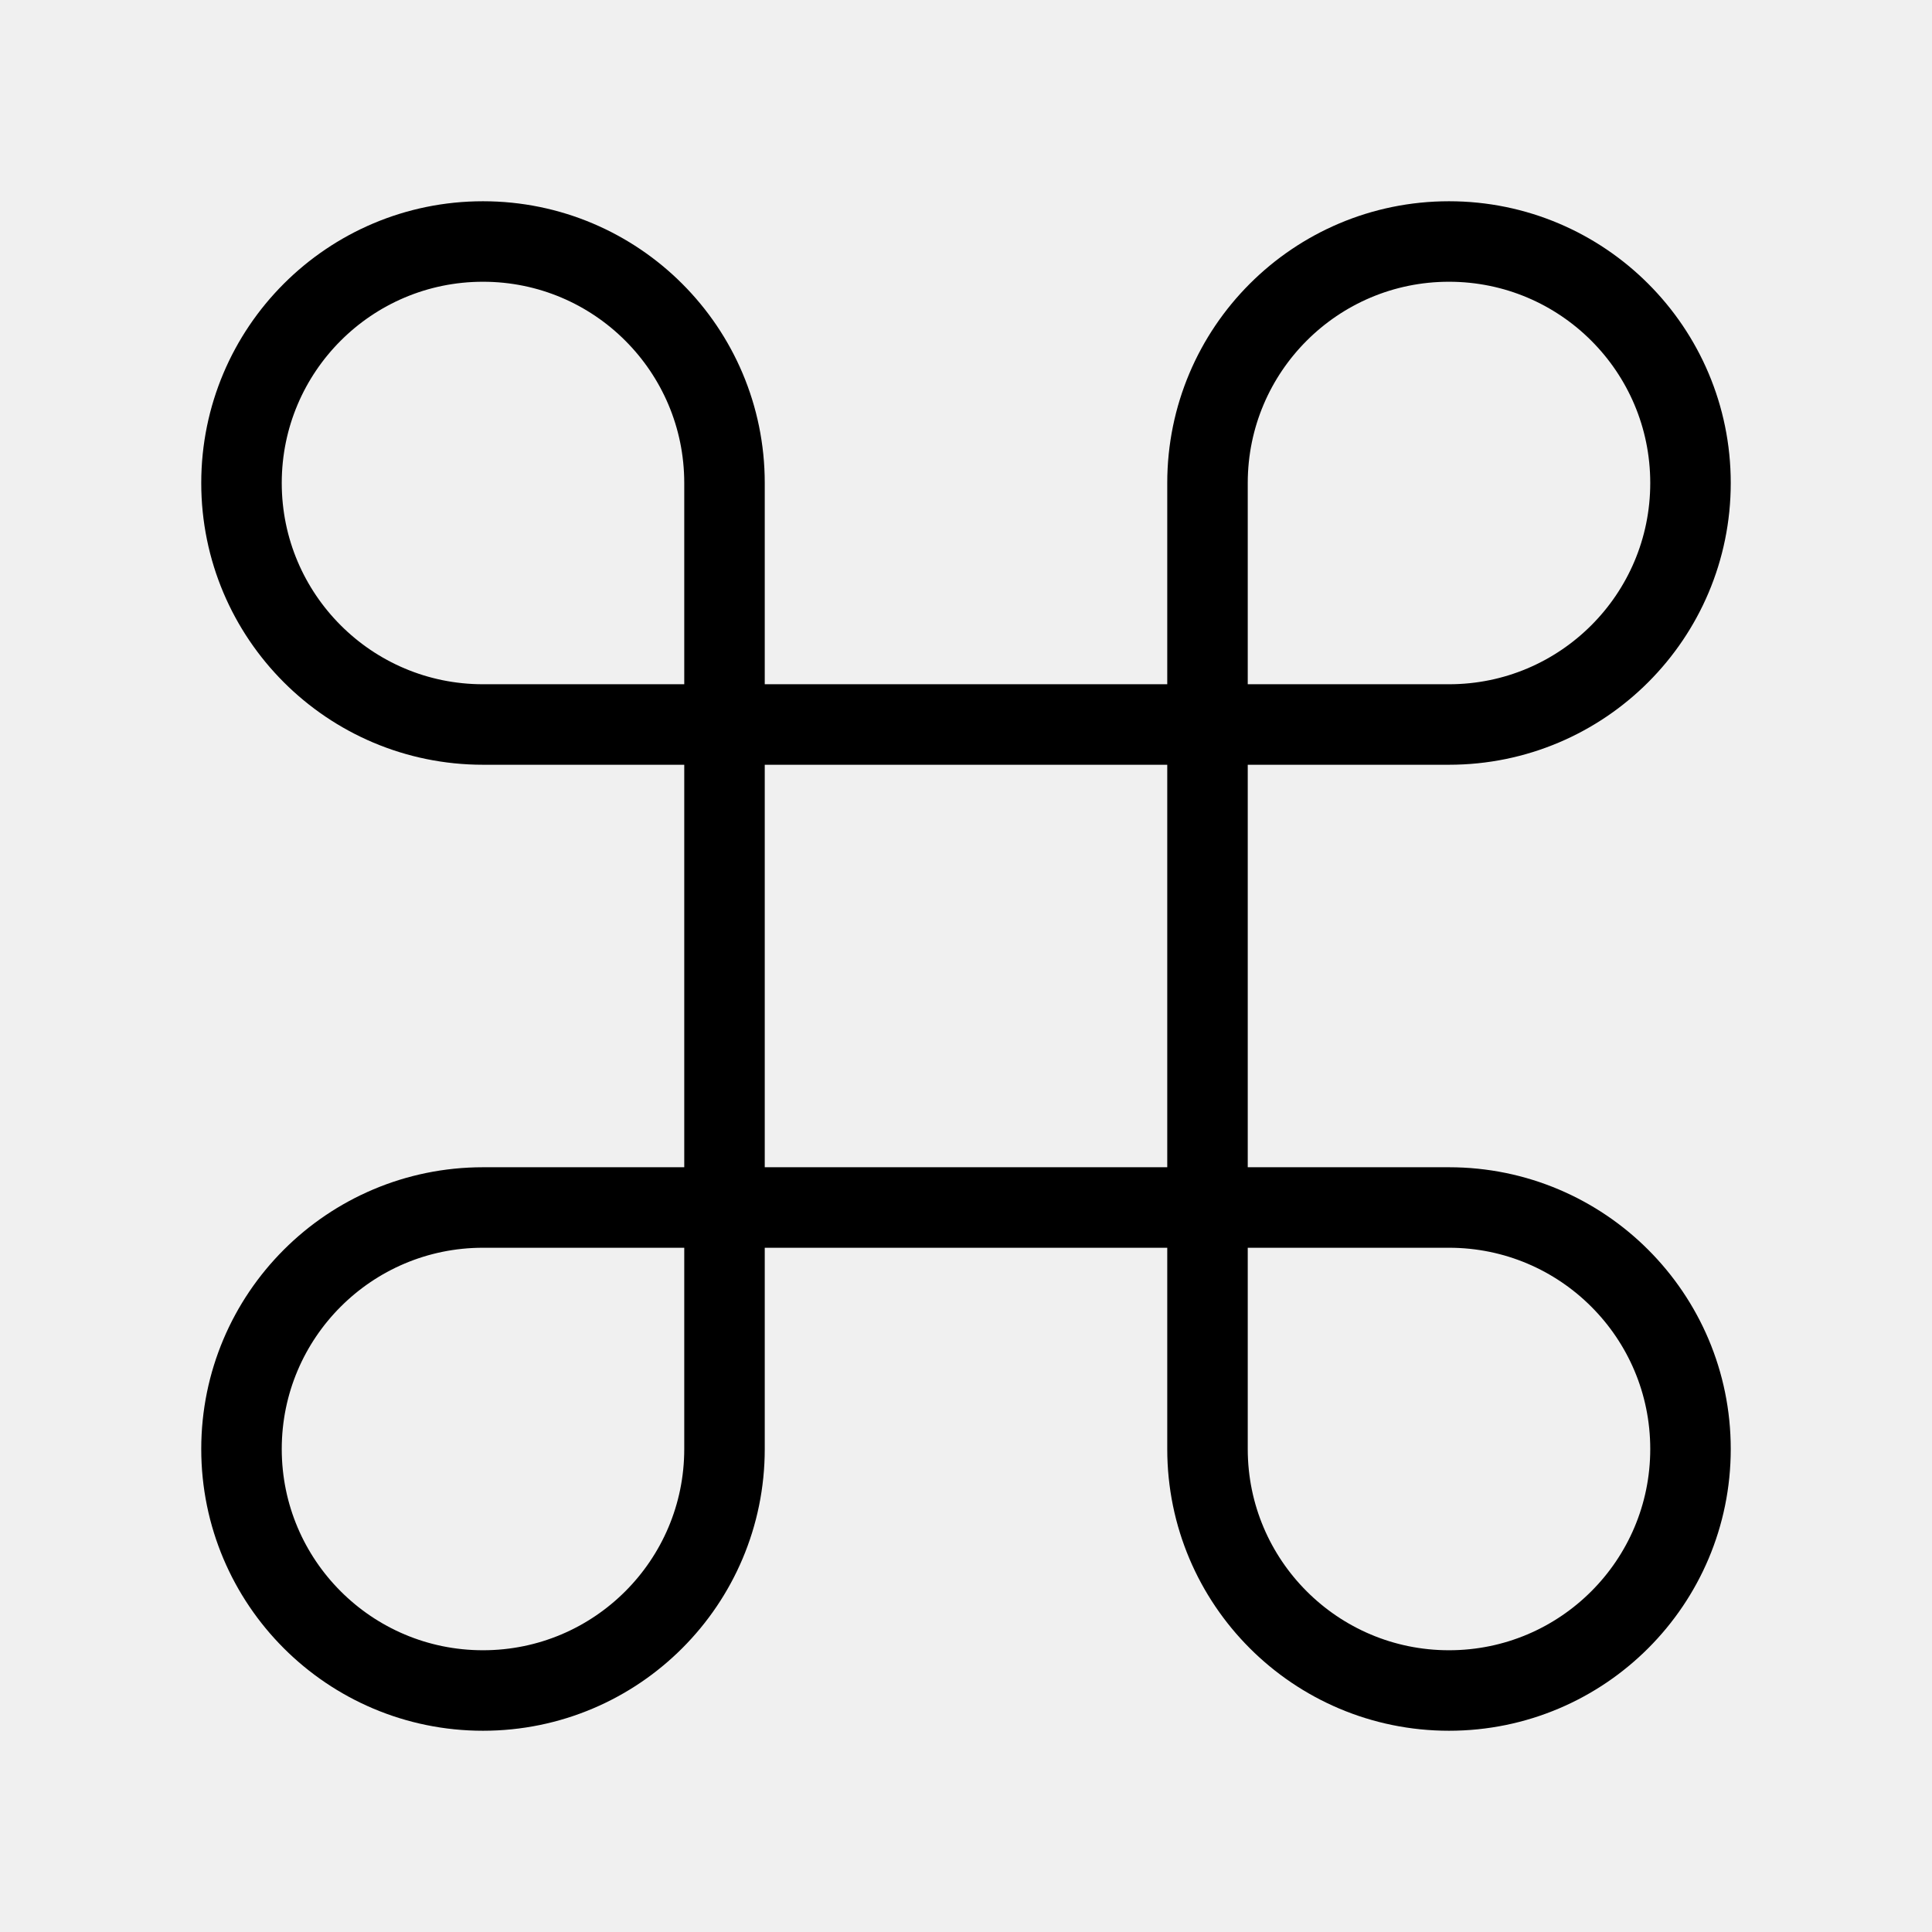
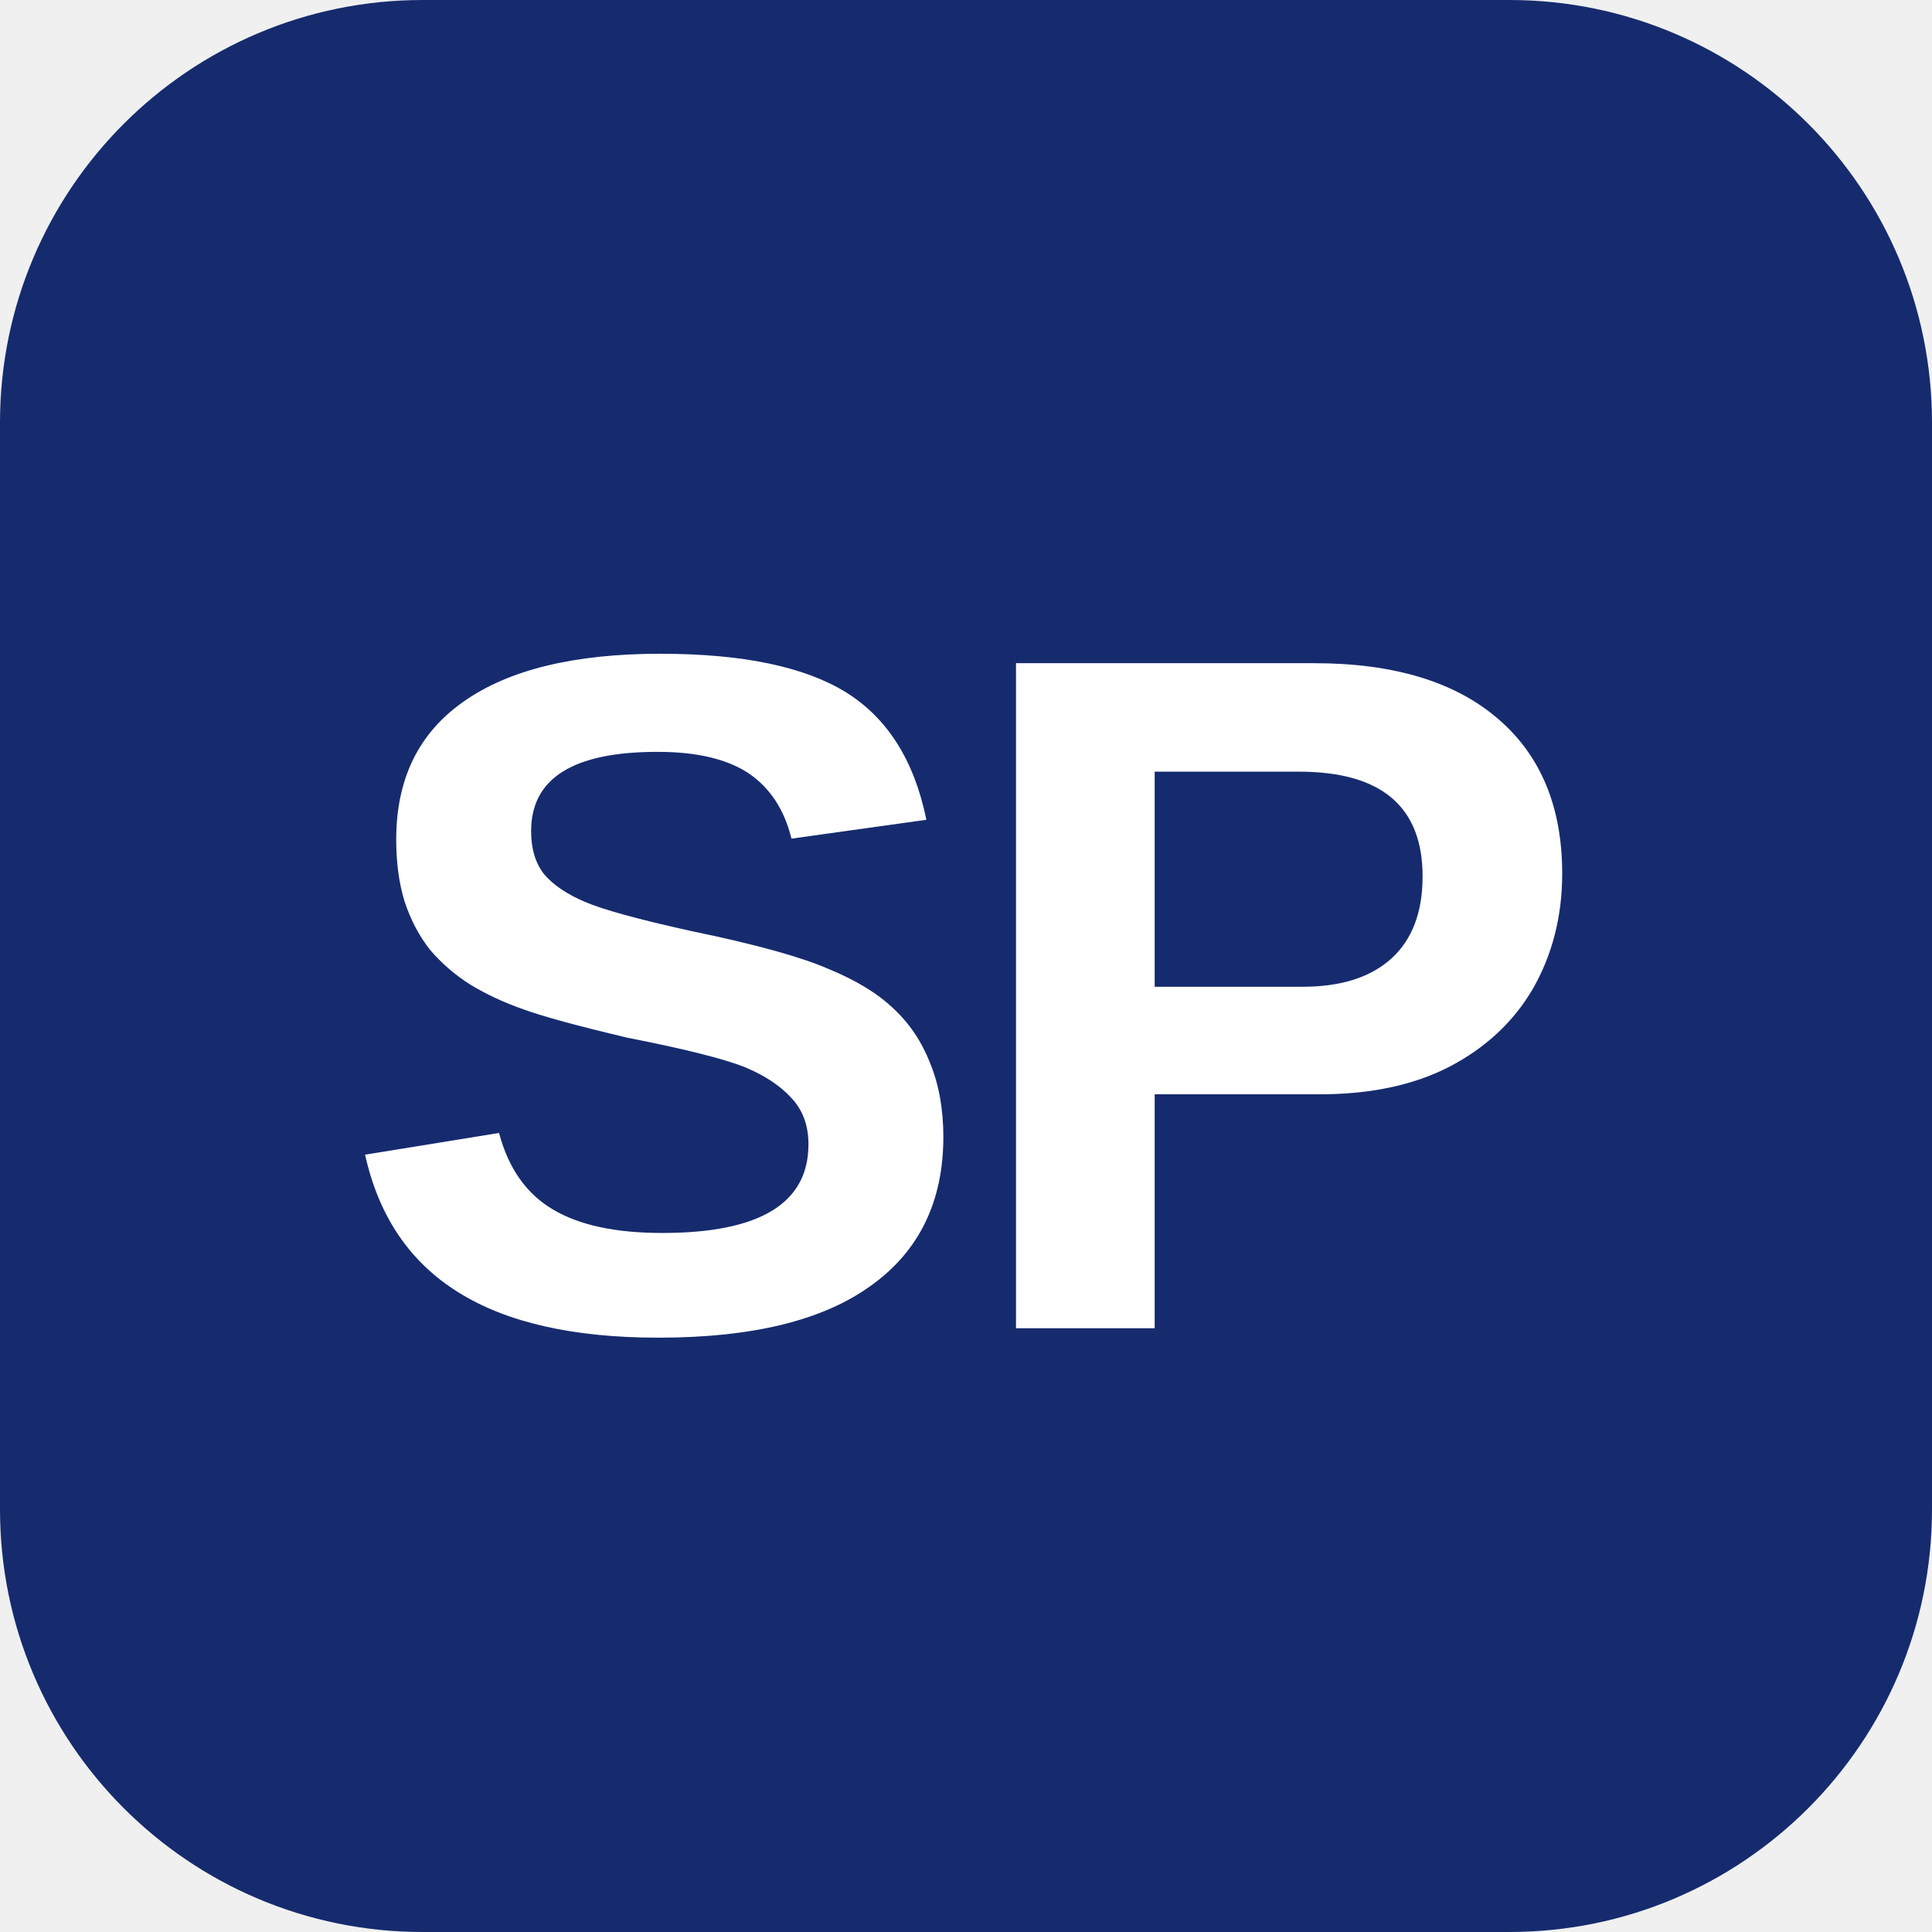
- <svg xmlns="http://www.w3.org/2000/svg" version="1.1" width="24" height="24">
-   <svg viewBox="0 0 24 24" fill="none" stroke="currentColor" strokewidth="2" strokelinecap="round" strokelinejoin="round">
-     <path d="M15 6v12a3 3 0 1 0 3-3H6a3 3 0 1 0 3 3V6a3 3 0 1 0-3 3h12a3 3 0 1 0-3-3" />
-   </svg>
-   <style>@media (prefers-color-scheme: light) { :root { filter: contrast(1) brightness(0.8); } }
- </style>
+ <svg xmlns="http://www.w3.org/2000/svg" viewBox="0 0 32 32" width="32" height="32">
+   <rect width="32" height="32" rx="7" fill="#162B6E" />
+   <text x="16" y="22" font-family="Arial,sans-serif" font-size="16" font-weight="800" fill="#ffffff" text-anchor="middle" letter-spacing="-0.5">SP</text>
</svg>
